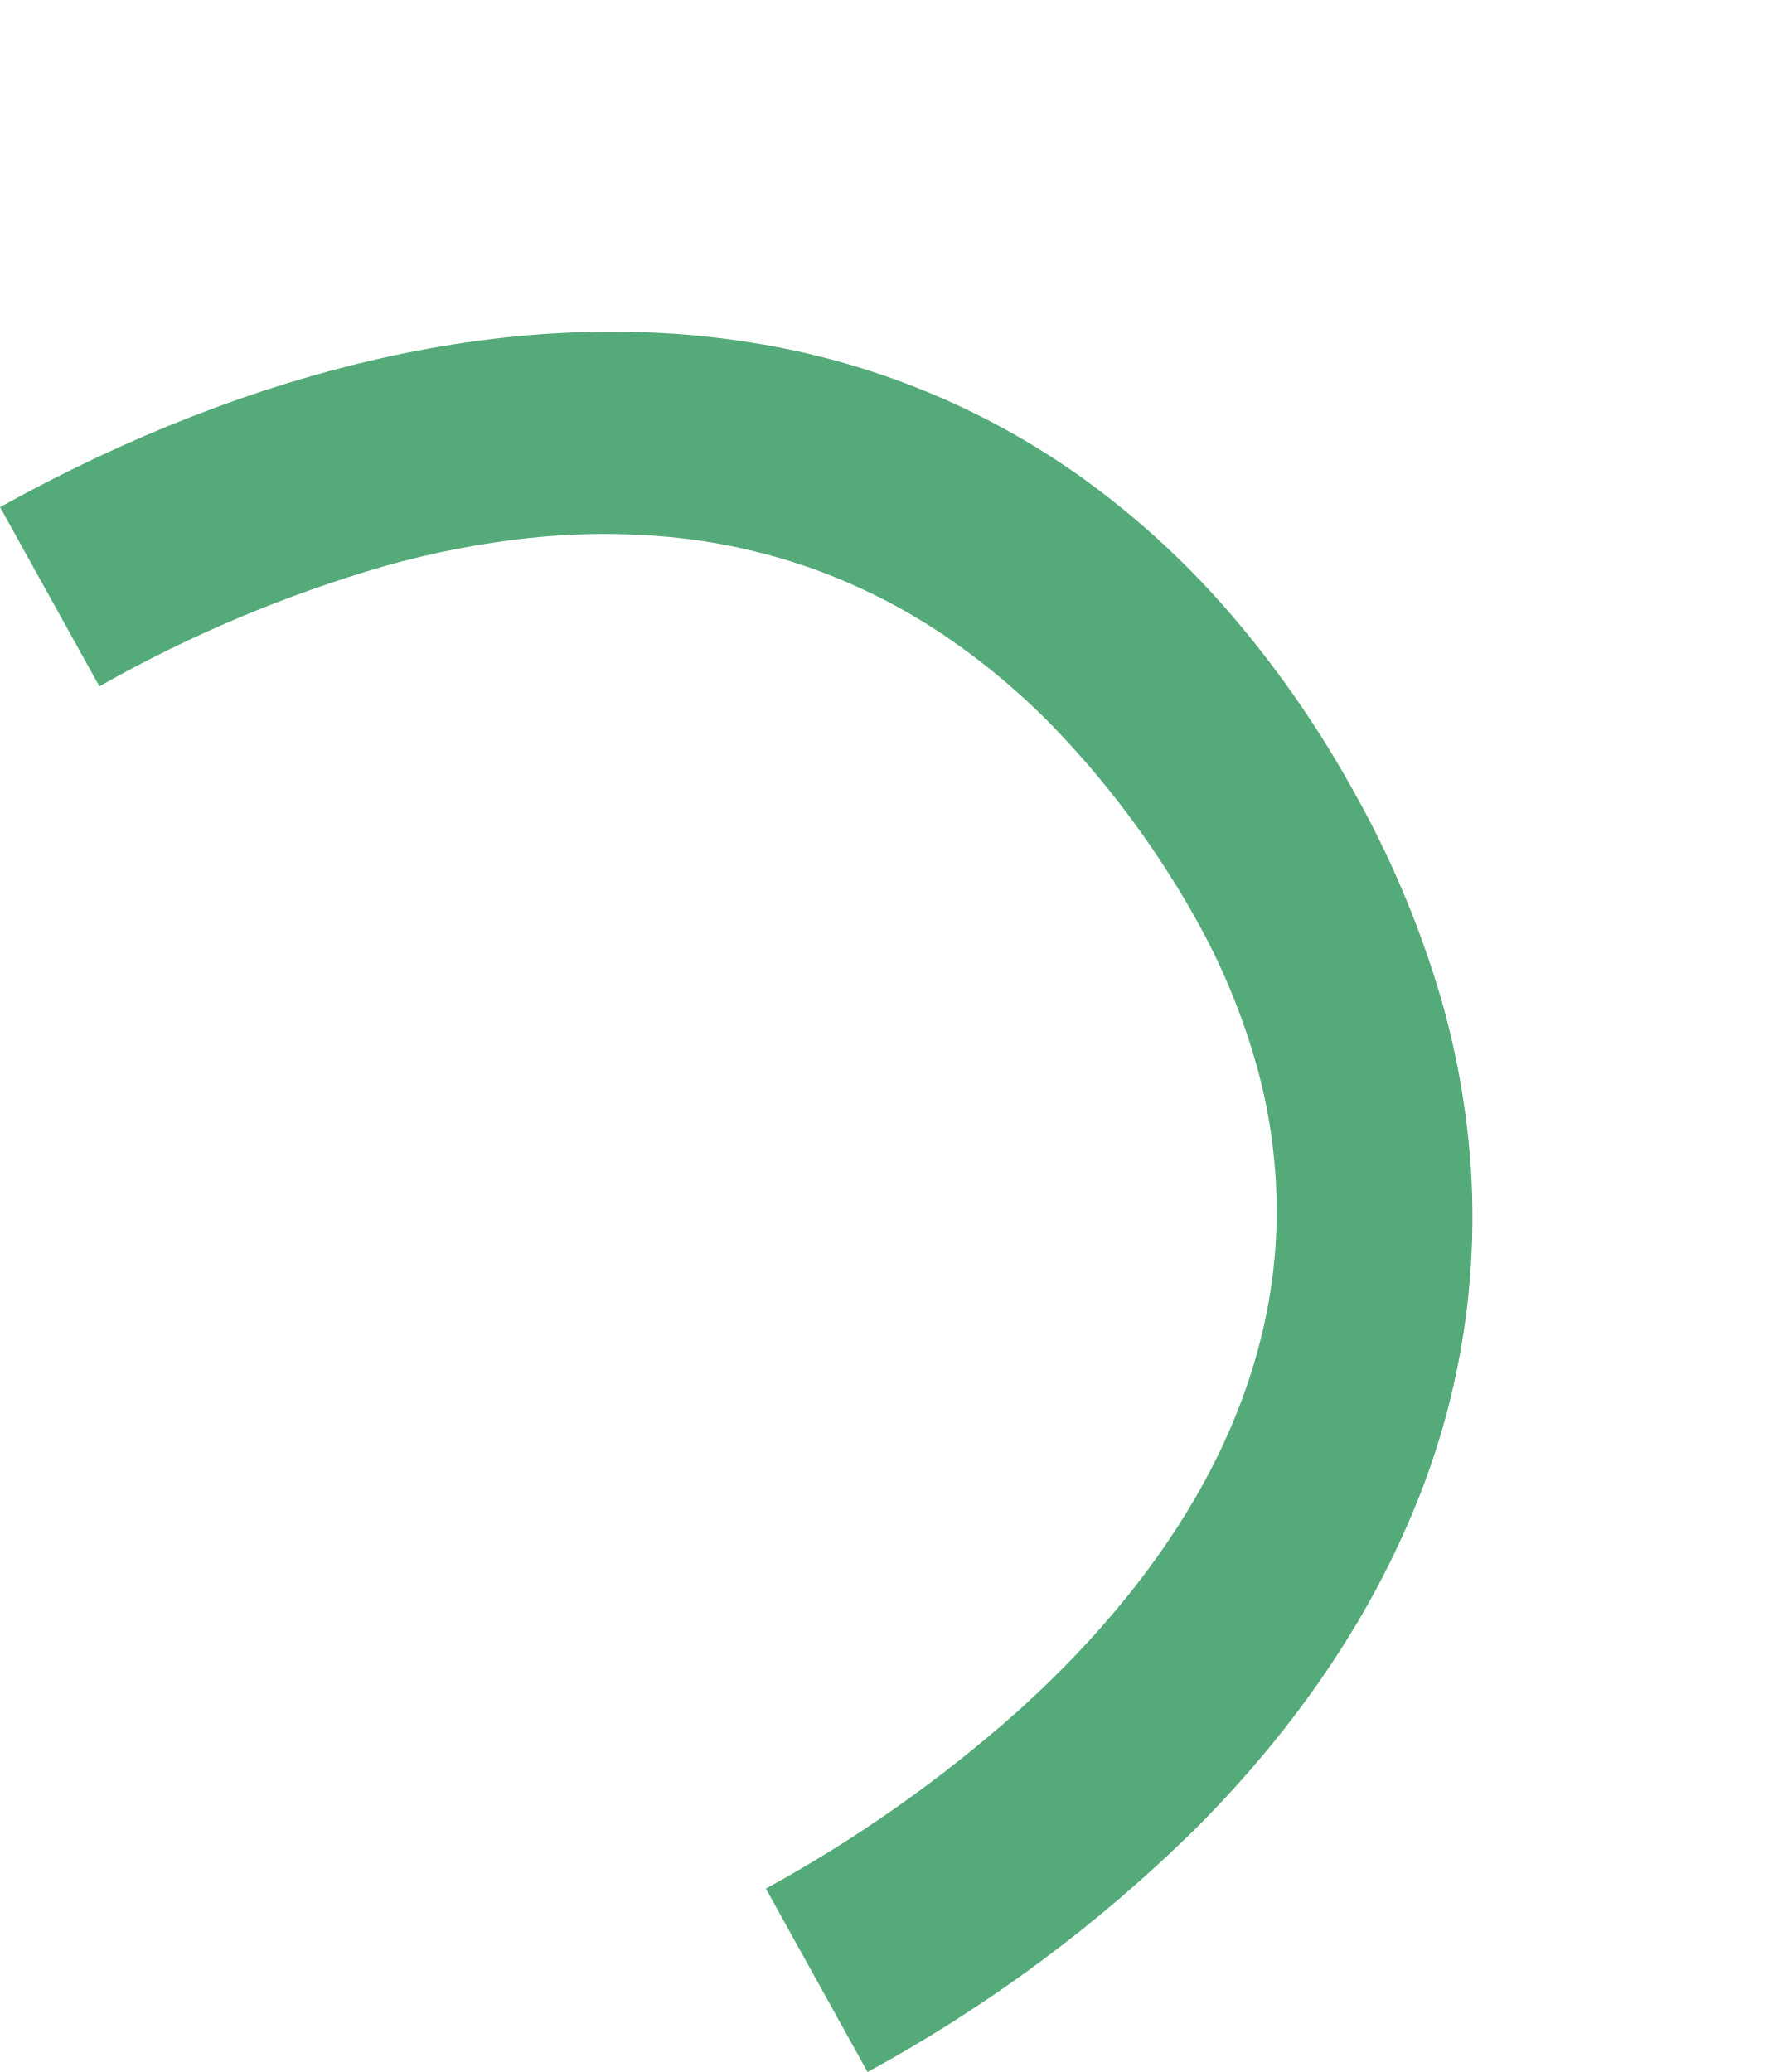
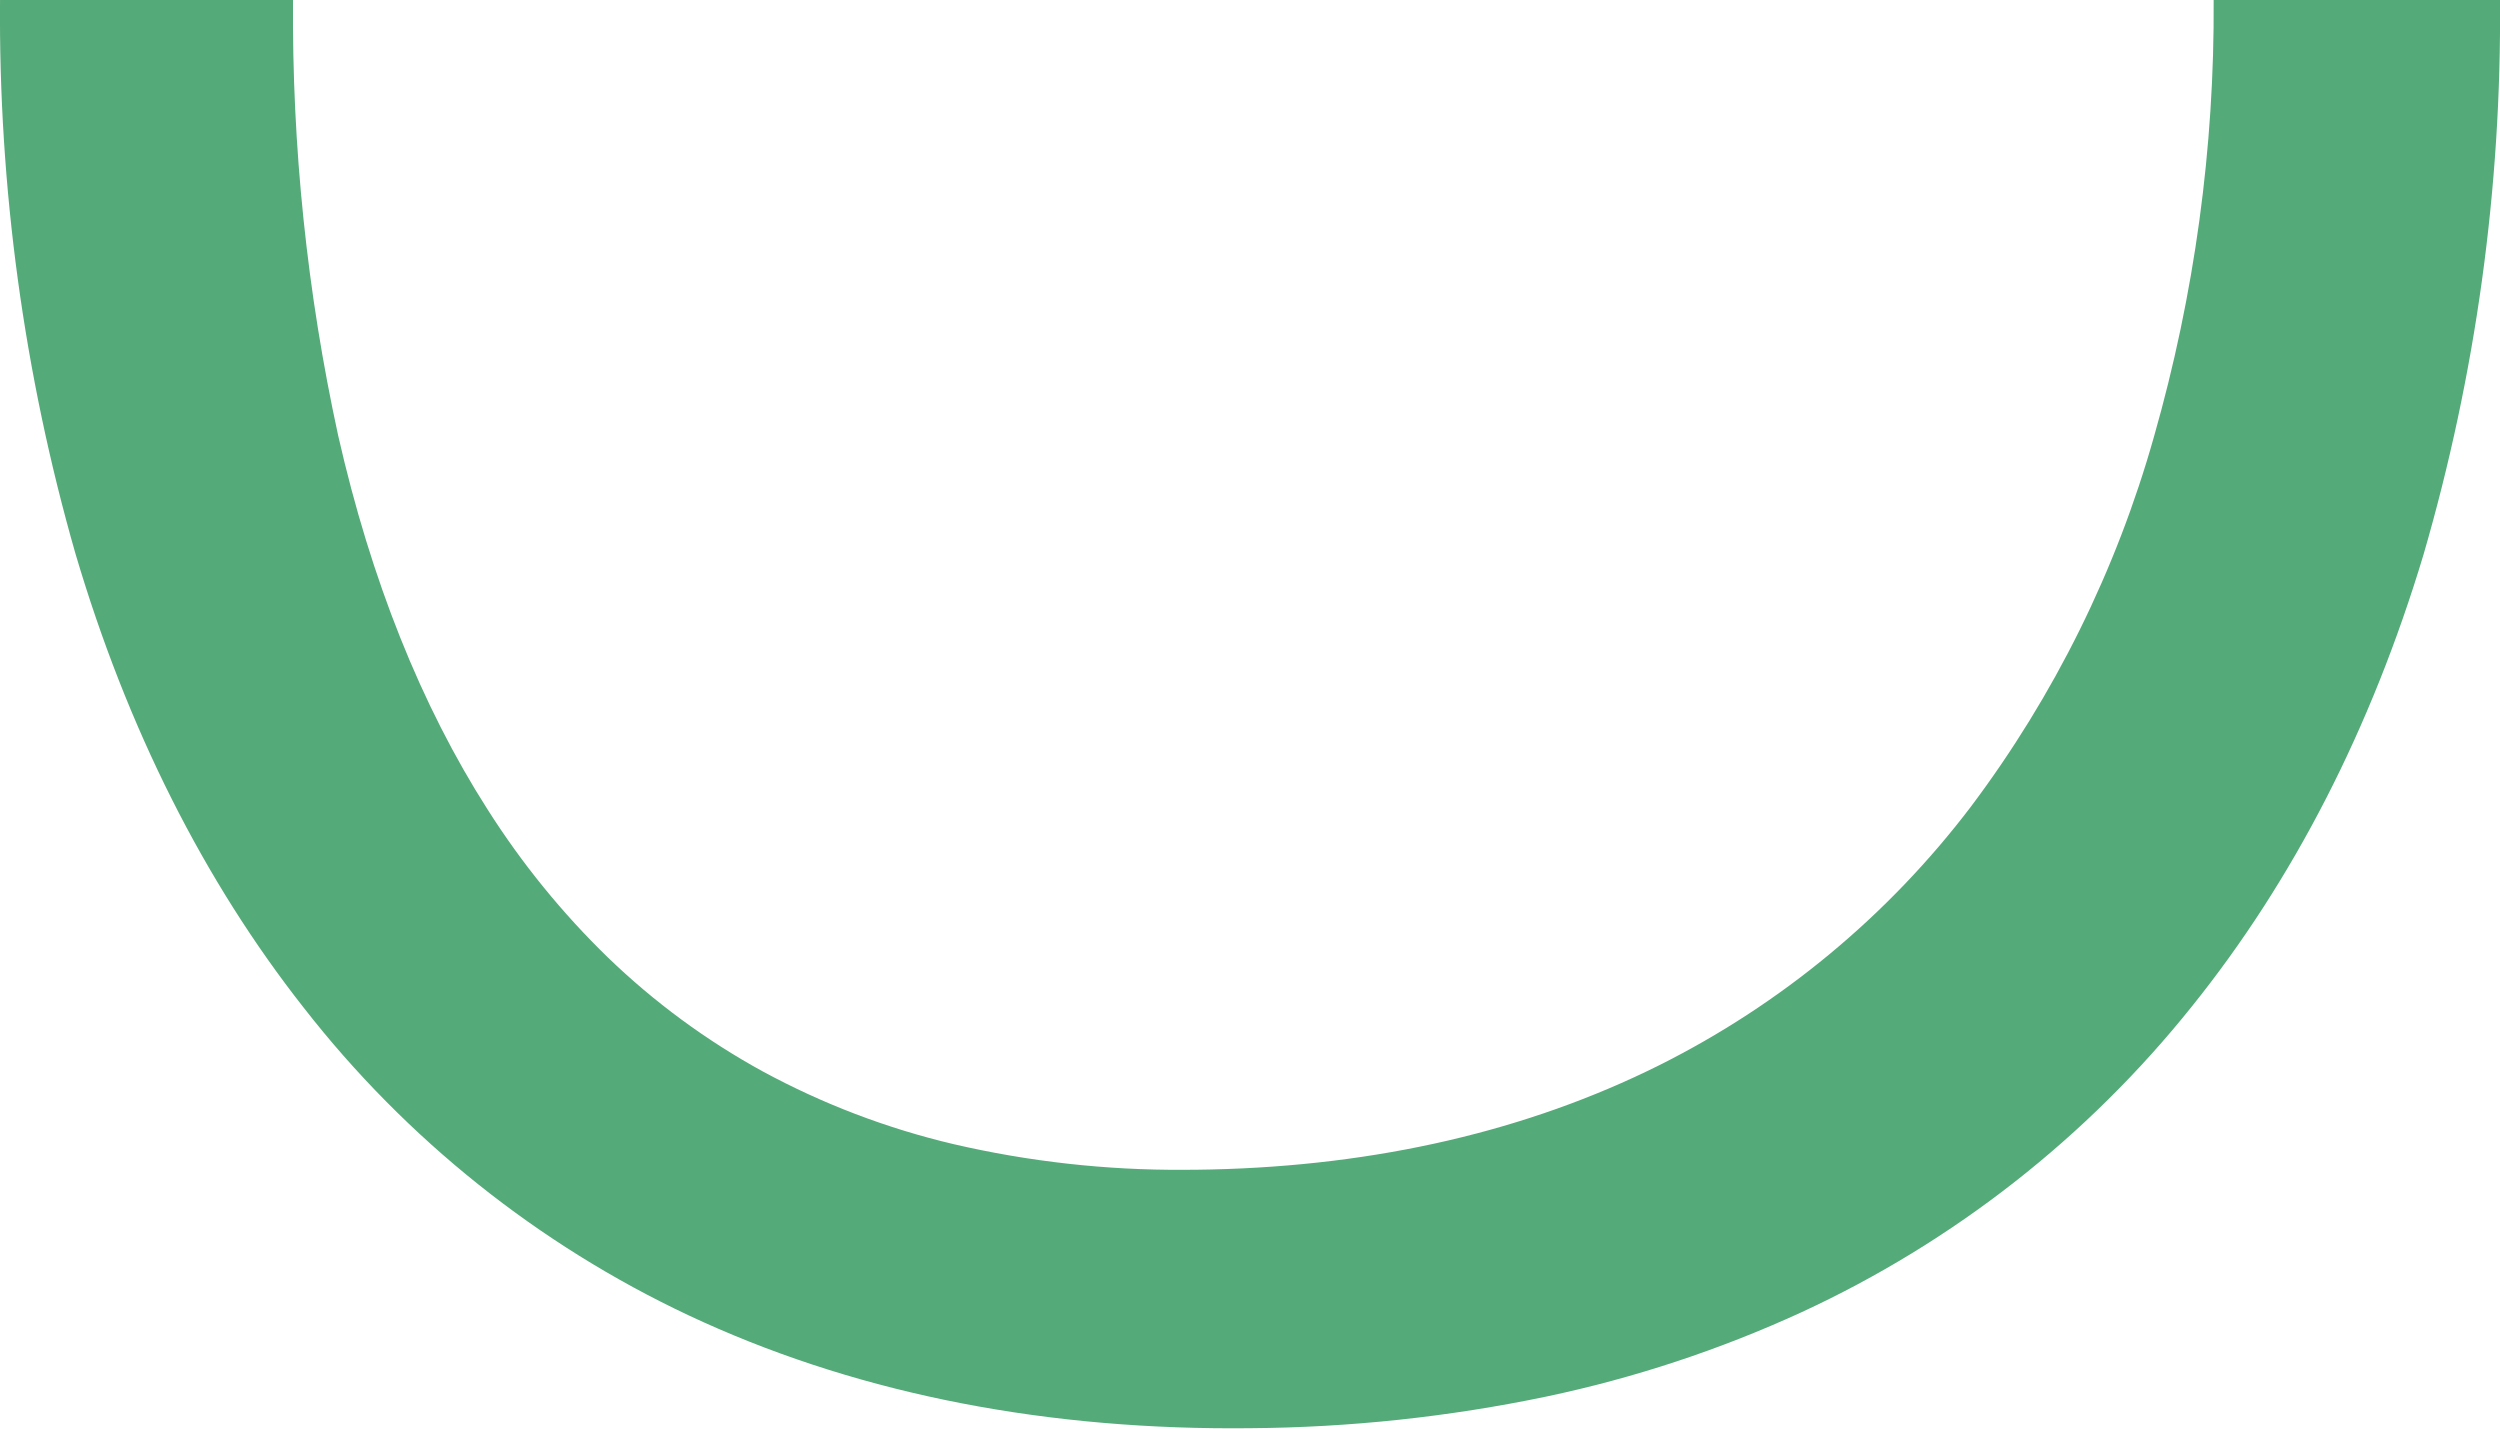
- <svg xmlns="http://www.w3.org/2000/svg" width="258.993" height="301.092" viewBox="0 0 258.993 301.092">
-   <path id="Exclusion_6" data-name="Exclusion 6" d="M260,147.889H229.527a198.042,198.042,0,0,0-4.853-44.744c-3.511-15.09-8.838-28.355-15.835-39.428-7.676-12.147-17.343-21.6-28.732-28.08a78.994,78.994,0,0,0-19.8-7.9,97.351,97.351,0,0,0-23.742-2.8c-2.651,0-5.388.094-8.136.281a134.6,134.6,0,0,0-25.778,4.153A100.565,100.565,0,0,0,81.365,37.69a86.162,86.162,0,0,0-17.118,12,87.074,87.074,0,0,0-13.276,15.2,101.481,101.481,0,0,0-9.759,17.9,129.019,129.019,0,0,0-6.568,20.126,193,193,0,0,0-4.864,44.968H0c0-21.208,2.677-41.066,7.956-59.025,5.429-18.469,13.535-34.647,24.093-48.085A112.634,112.634,0,0,1,72.618,8.251,123.677,123.677,0,0,1,99.186-.736,152.532,152.532,0,0,1,130-4.1c.606-.007,1.219-.01,1.822-.01A144.06,144.06,0,0,1,162.2-1a117.982,117.982,0,0,1,26.2,8.915,110.792,110.792,0,0,1,40,32.712c10.4,13.519,18.392,29.783,23.756,48.342A212.433,212.433,0,0,1,260,147.888Z" transform="translate(129.346 1.993) rotate(61)" fill="#55aa79" />
+ <svg xmlns="http://www.w3.org/2000/svg" width="228.207" height="130.378" viewBox="0 0 228.207 130.378">
+   <path id="Exclusion_3" data-name="Exclusion 3" d="M228.207,130.37H201.46a180.47,180.47,0,0,0-4.119-39.746c-2.989-13.171-7.578-24.659-13.641-34.144a74.341,74.341,0,0,0-10.992-13.519,66.071,66.071,0,0,0-14.094-10.376,70.455,70.455,0,0,0-17.437-6.652,90.484,90.484,0,0,0-21.02-2.346c-.821,0-1.659.01-2.491.029-15.172.345-28.924,3.54-40.873,9.494a81.518,81.518,0,0,0-28.51,23.645,102.524,102.524,0,0,0-16.7,33.764,141.793,141.793,0,0,0-5.444,39.851H0A175.925,175.925,0,0,1,6.983,79.74C11.748,63.9,18.863,50.021,28.131,38.495a98.489,98.489,0,0,1,35.608-27.9A110.294,110.294,0,0,1,87.058,2.887,136.867,136.867,0,0,1,114.1,0c.53-.006,1.068-.009,1.6-.009,18.4,0,35.1,3.471,49.659,10.316a96.819,96.819,0,0,1,35.109,28.058c9.128,11.6,16.143,25.547,20.851,41.465a178.336,178.336,0,0,1,6.885,50.537Z" transform="translate(228.207 130.37) rotate(180)" fill="#55aa79" />
</svg>
